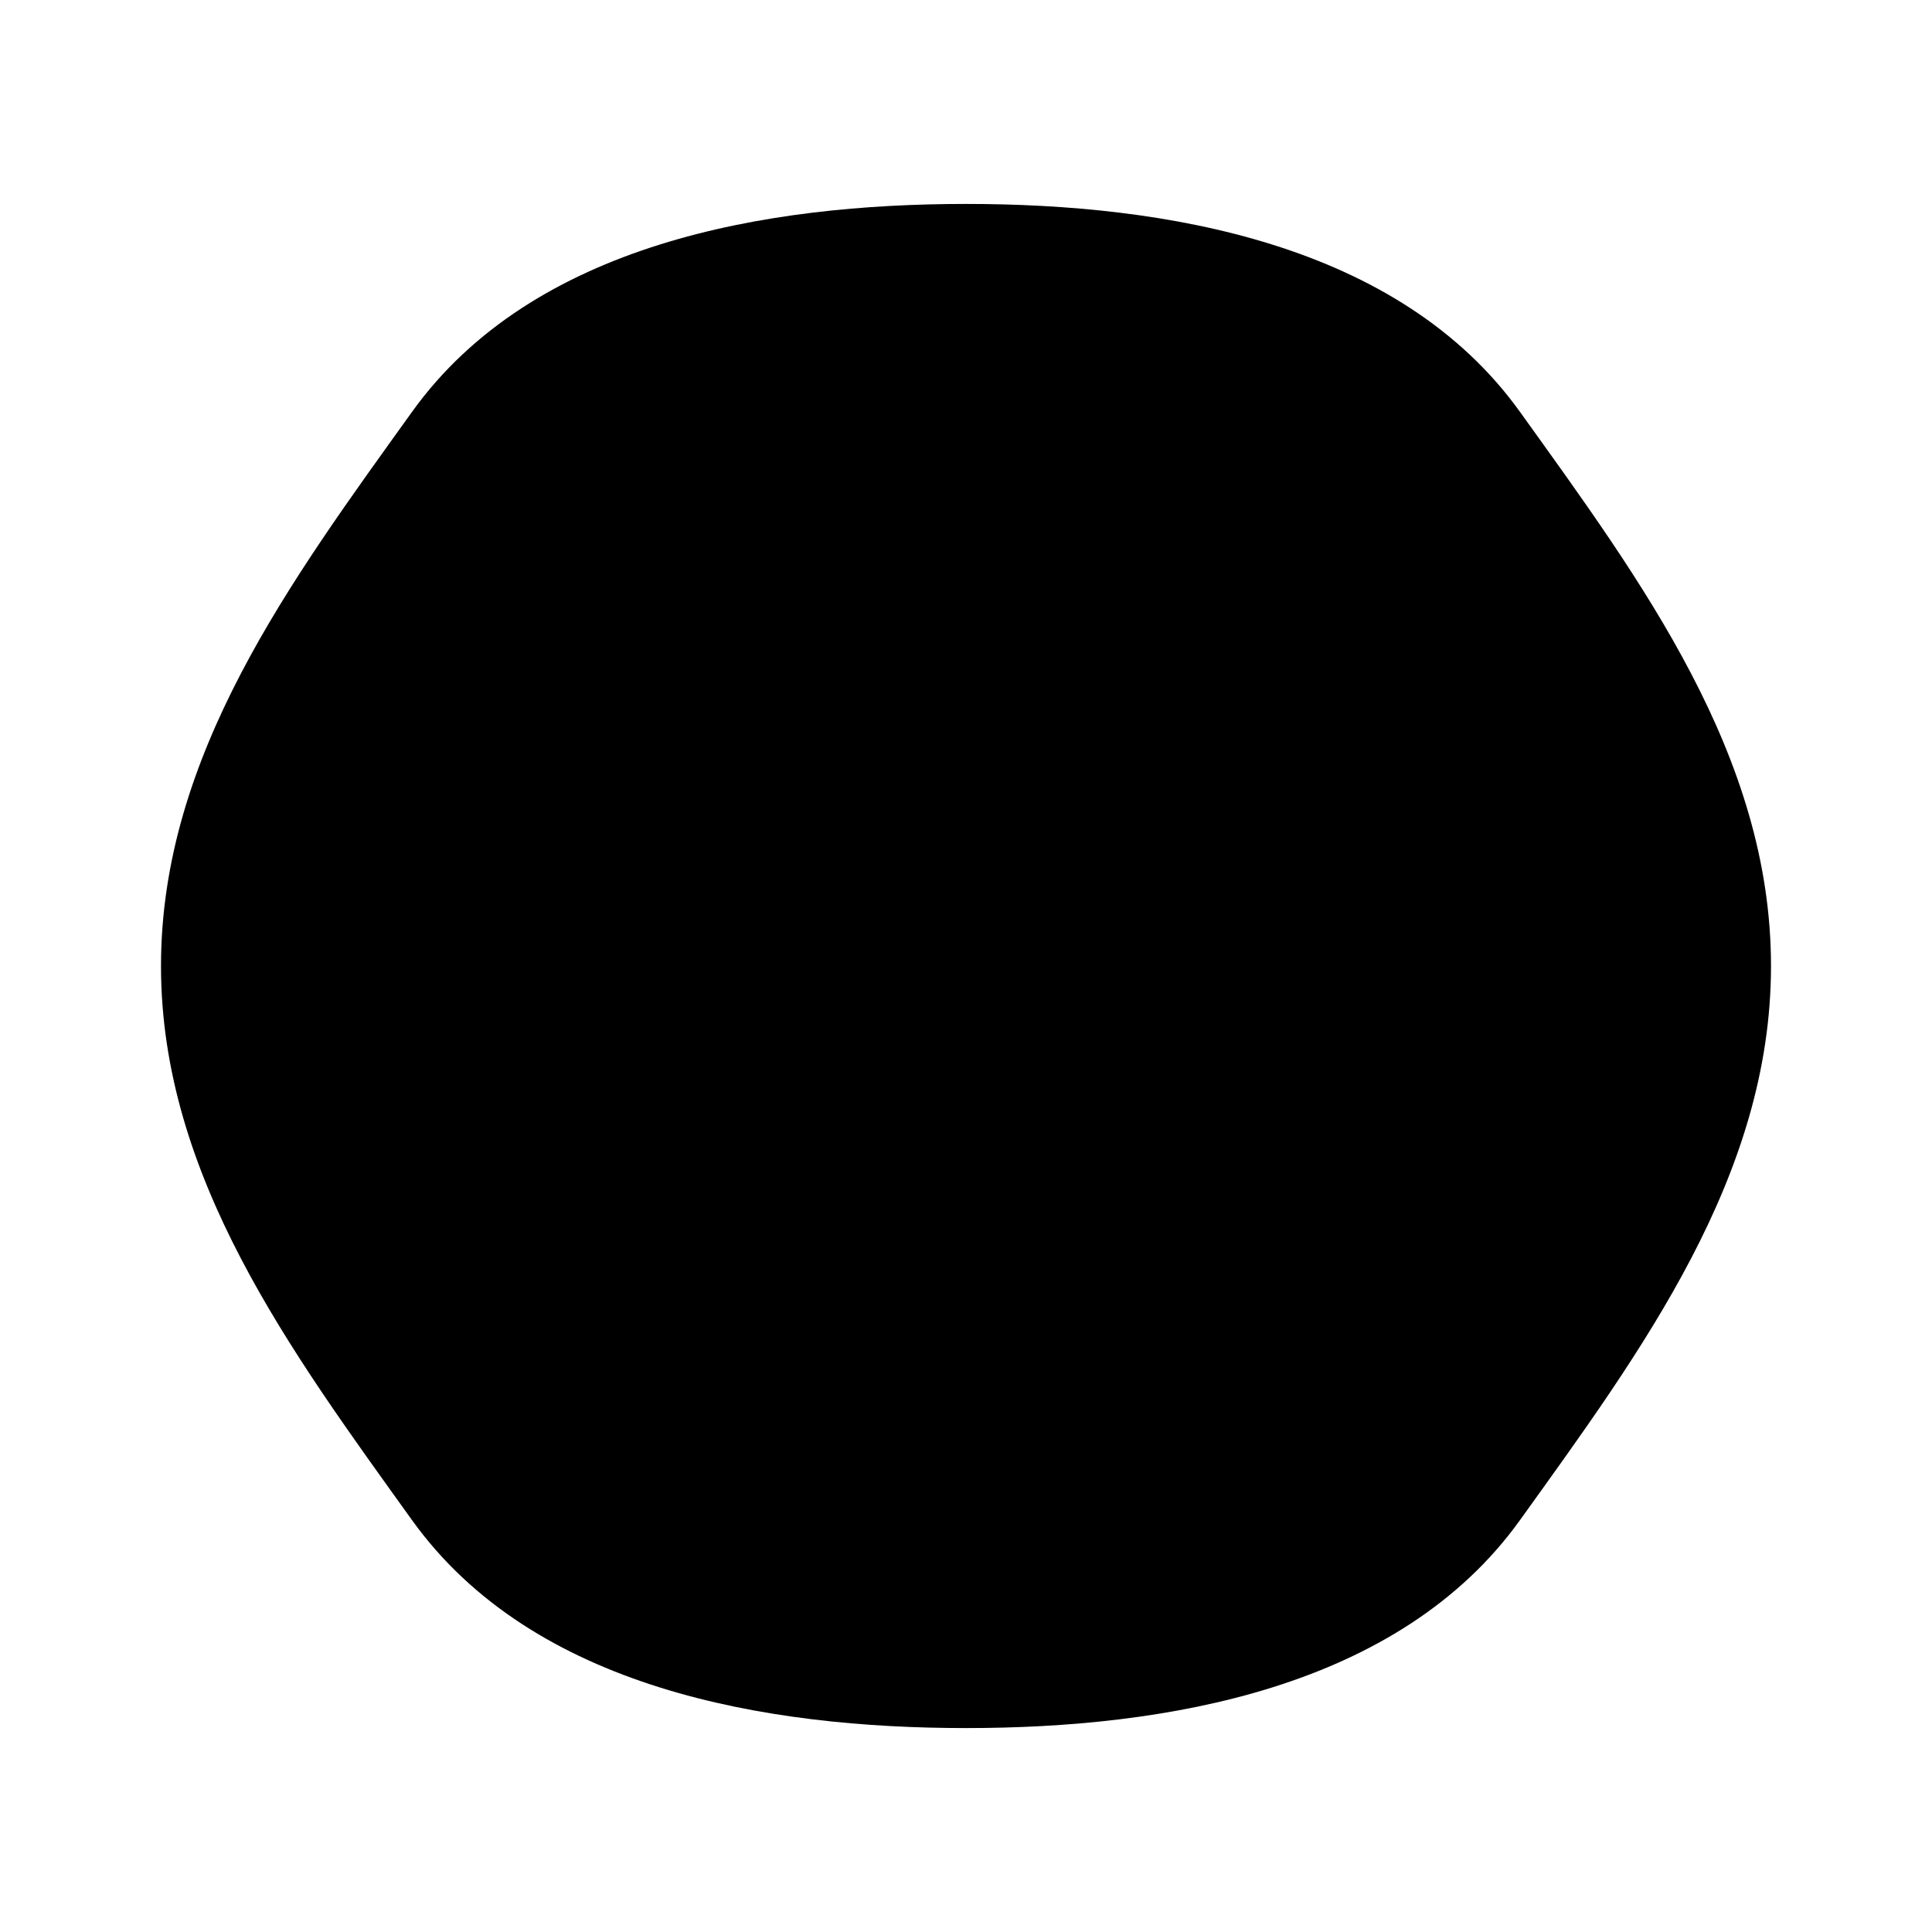
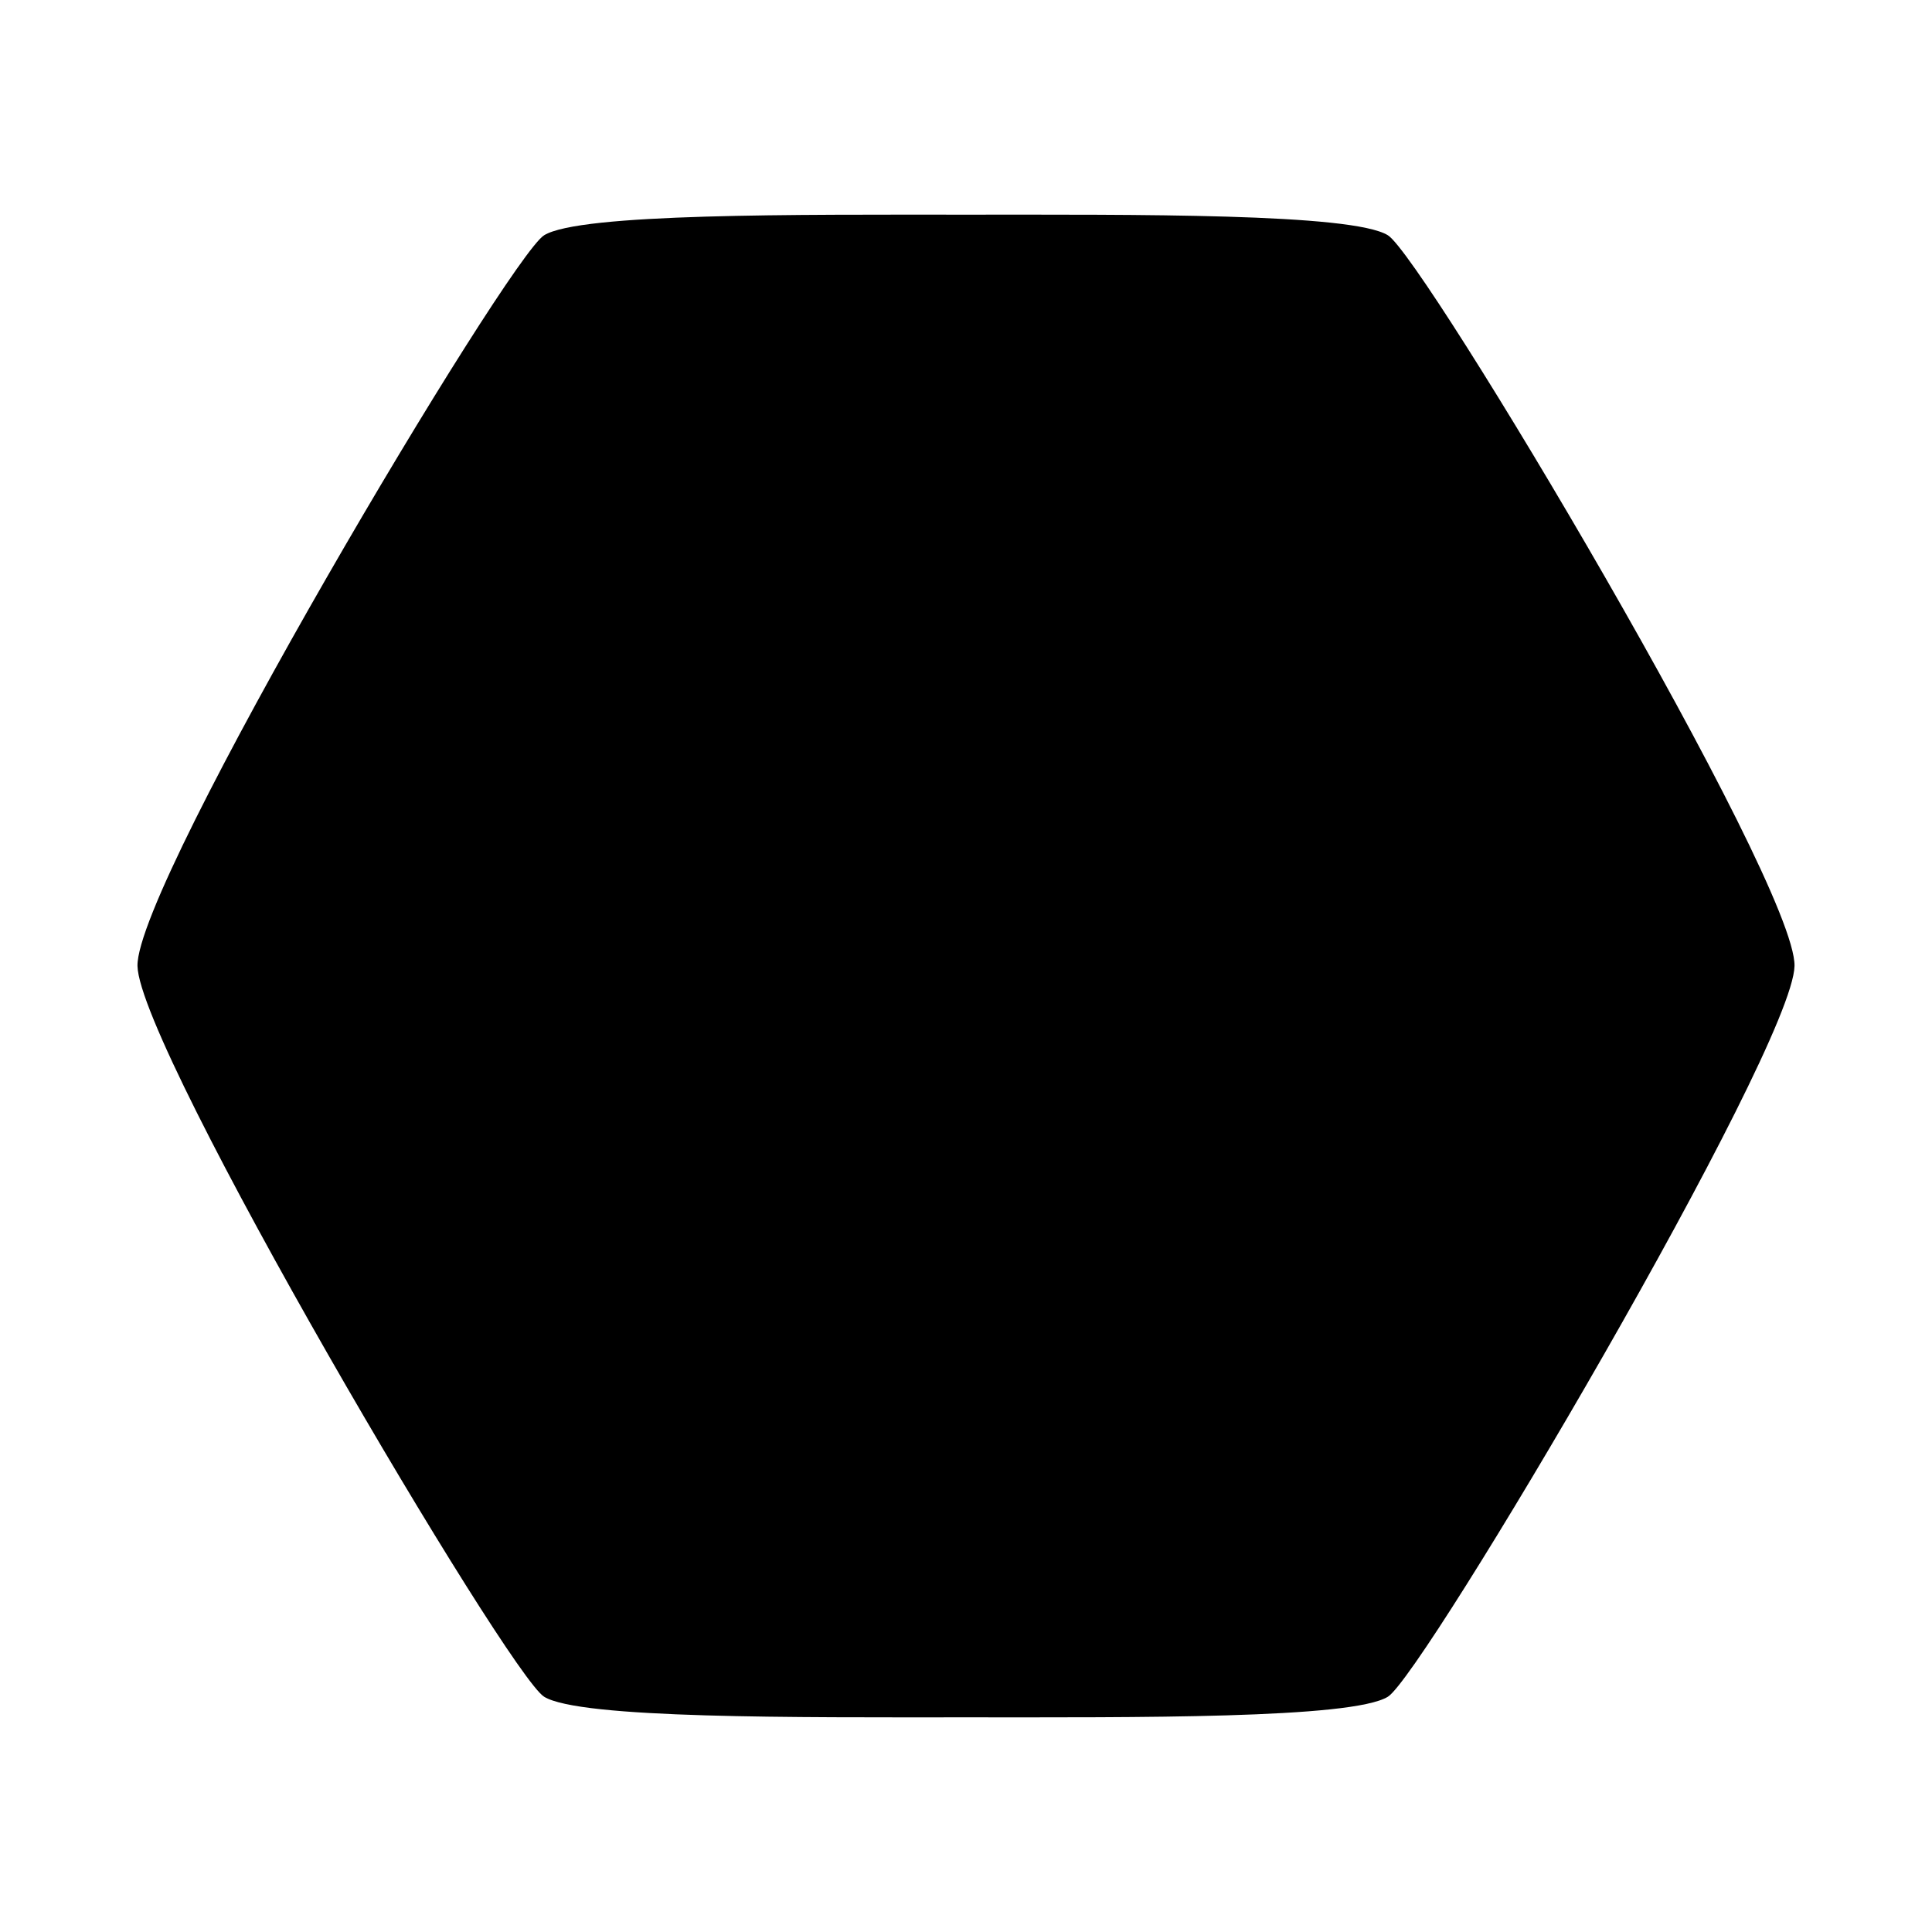
<svg xmlns="http://www.w3.org/2000/svg" viewBox="-180 -180 360 360">
-   <path d="M 0 -142 C 37.175 -142 80.653 -134.708 103.238 -103.238 C 125.822 -71.767 150 -39.27 150 0 C 150 39.27 125.822 71.767 103.238 103.238 C 80.653 134.708 37.175 142 0 142 C -37.175 142 -80.653 134.708 -103.238 103.238 C -125.822 71.767 -150 39.27 -150 0 C -150 -39.27 -125.822 -71.767 -103.238 -103.238 C -80.653 -134.708 -37.175 -142 0 -142 Z" fill="#000000" />
+   <path d="M 0 -140 C 31.483 -140 71.917 -140.297 78.612 -136.161 C 85.308 -132.024 154.712 -15.579 154.382 0 C 154.052 15.579 85.308 132.024 78.612 136.161 C 71.917 140.297 31.483 140 0 140 C -31.483 140 -71.917 140.297 -78.612 136.161 C -85.308 132.024 -154.052 15.579 -154.382 0 C -154.712 -15.579 -85.308 -132.024 -78.612 -136.161 C -71.917 -140.297 -31.483 -140 0 -140 Z" fill="#000000" />
</svg>
